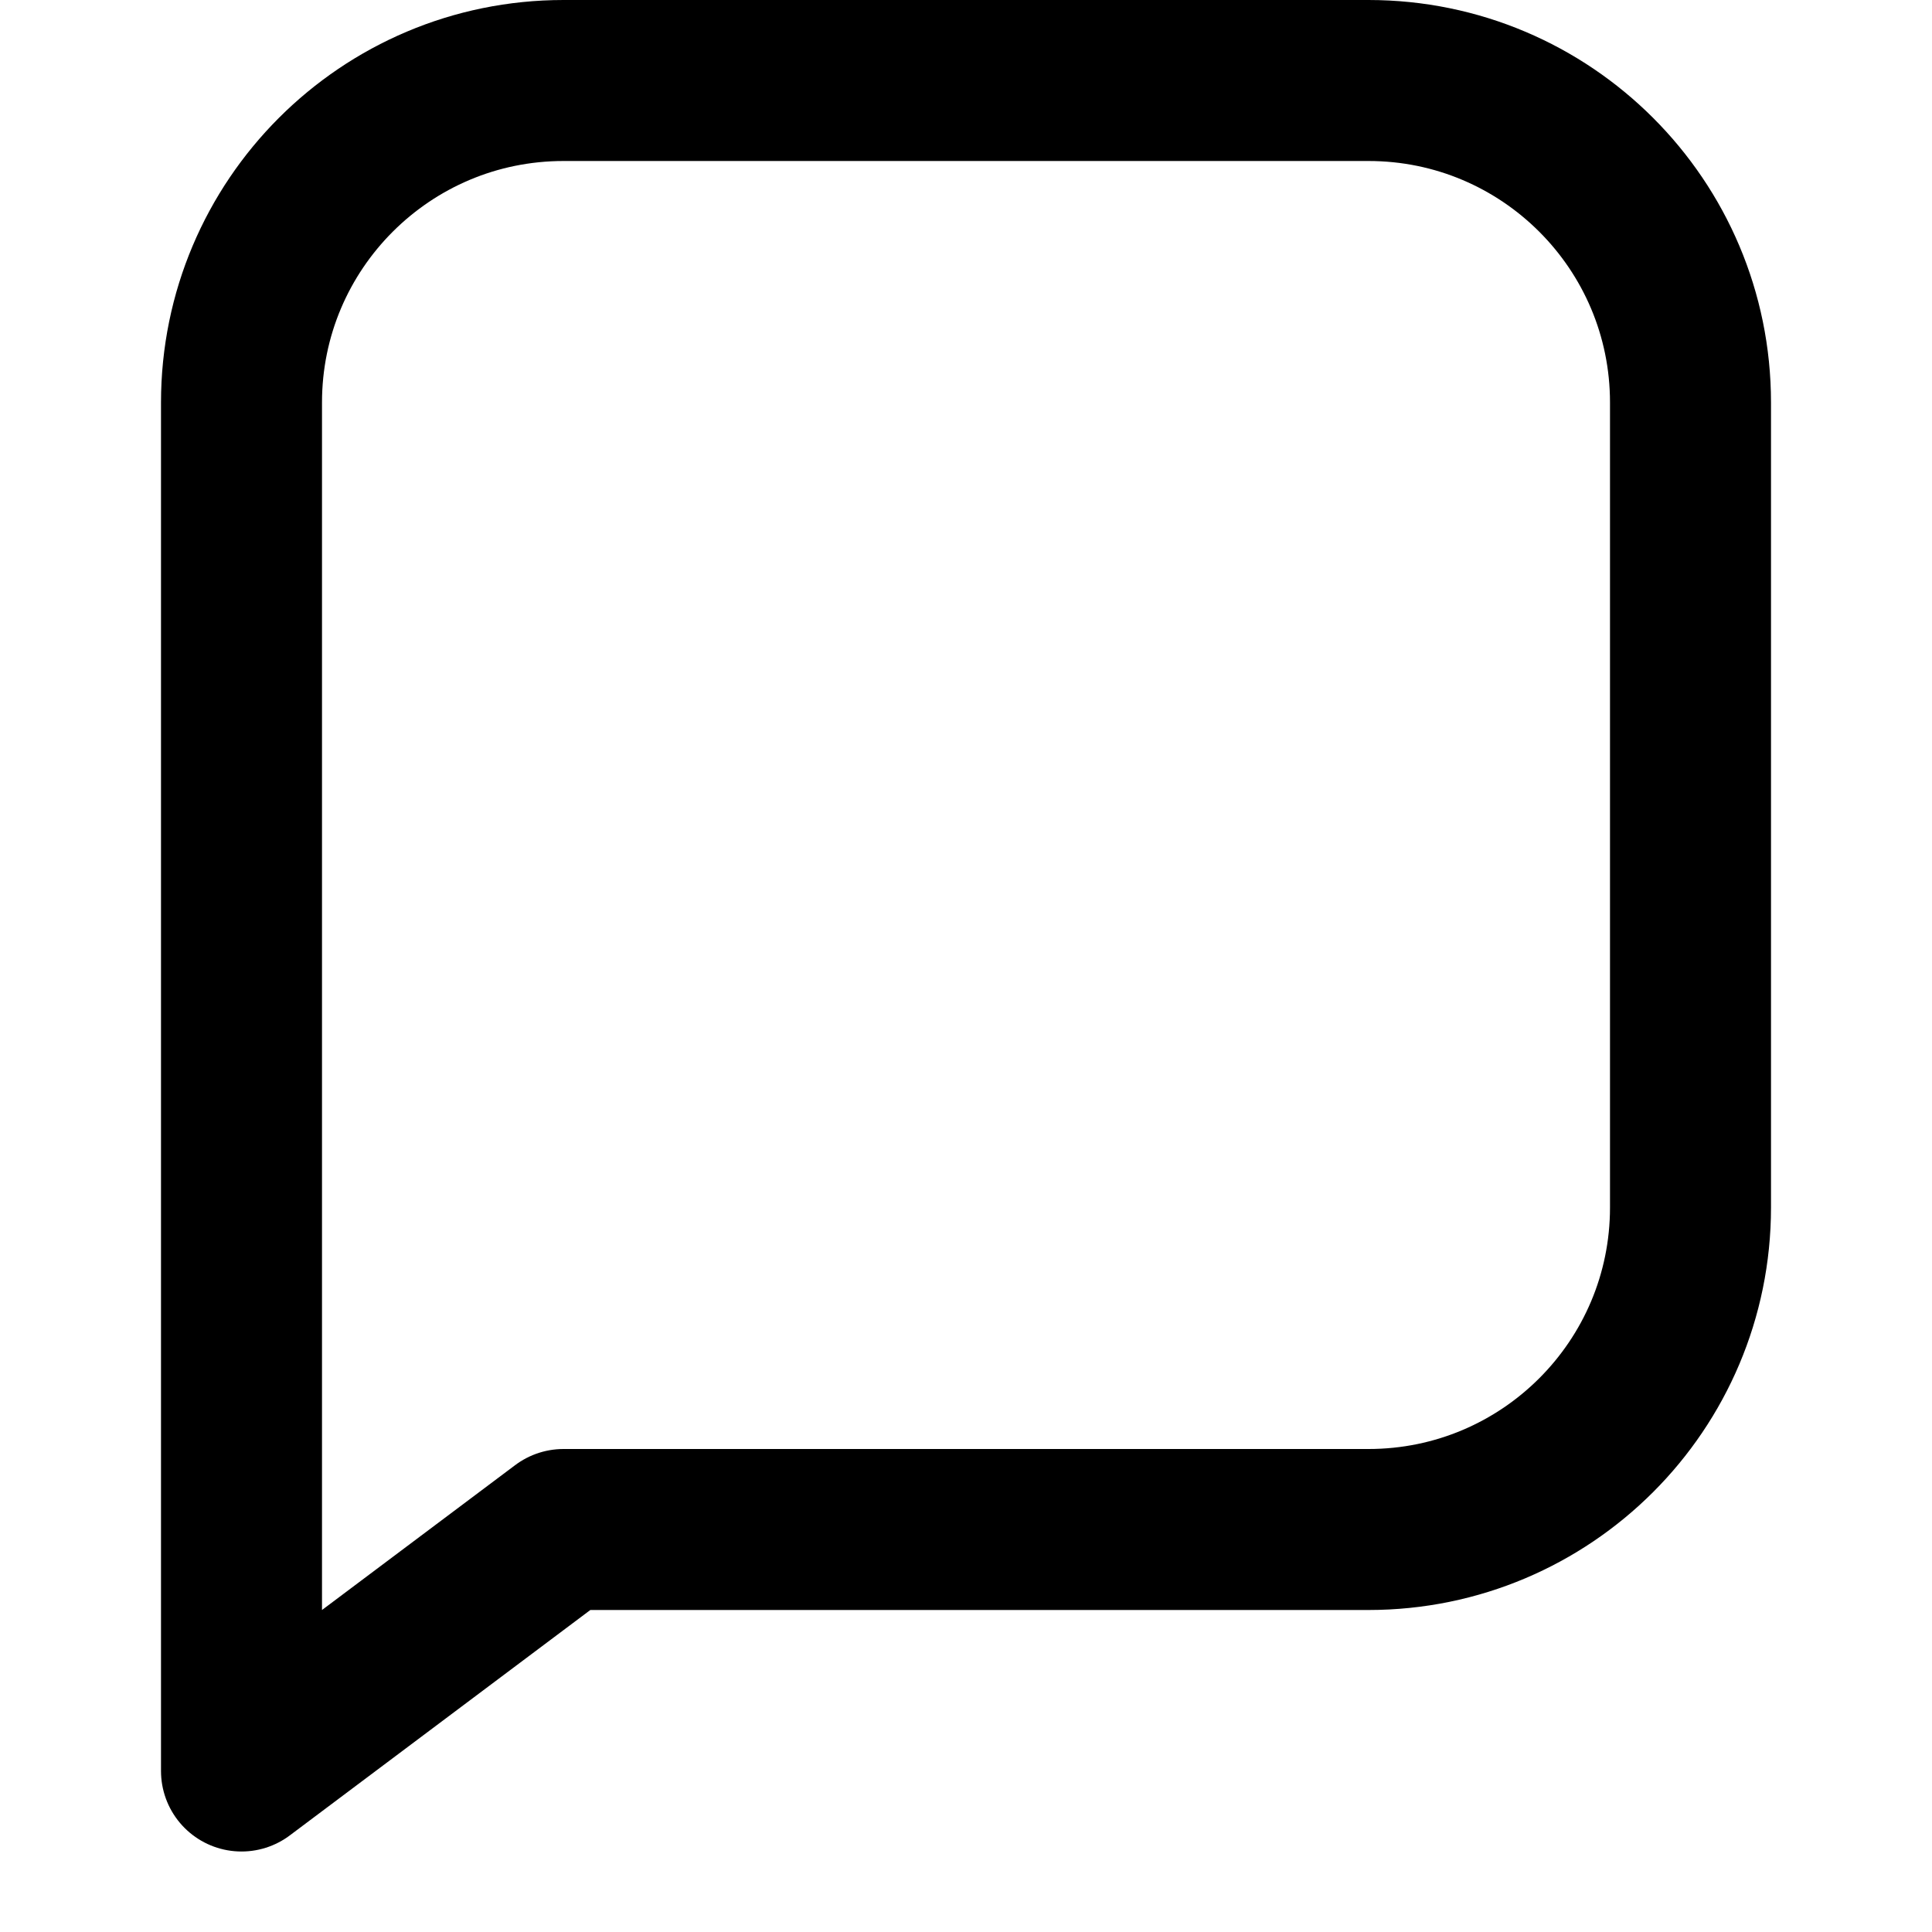
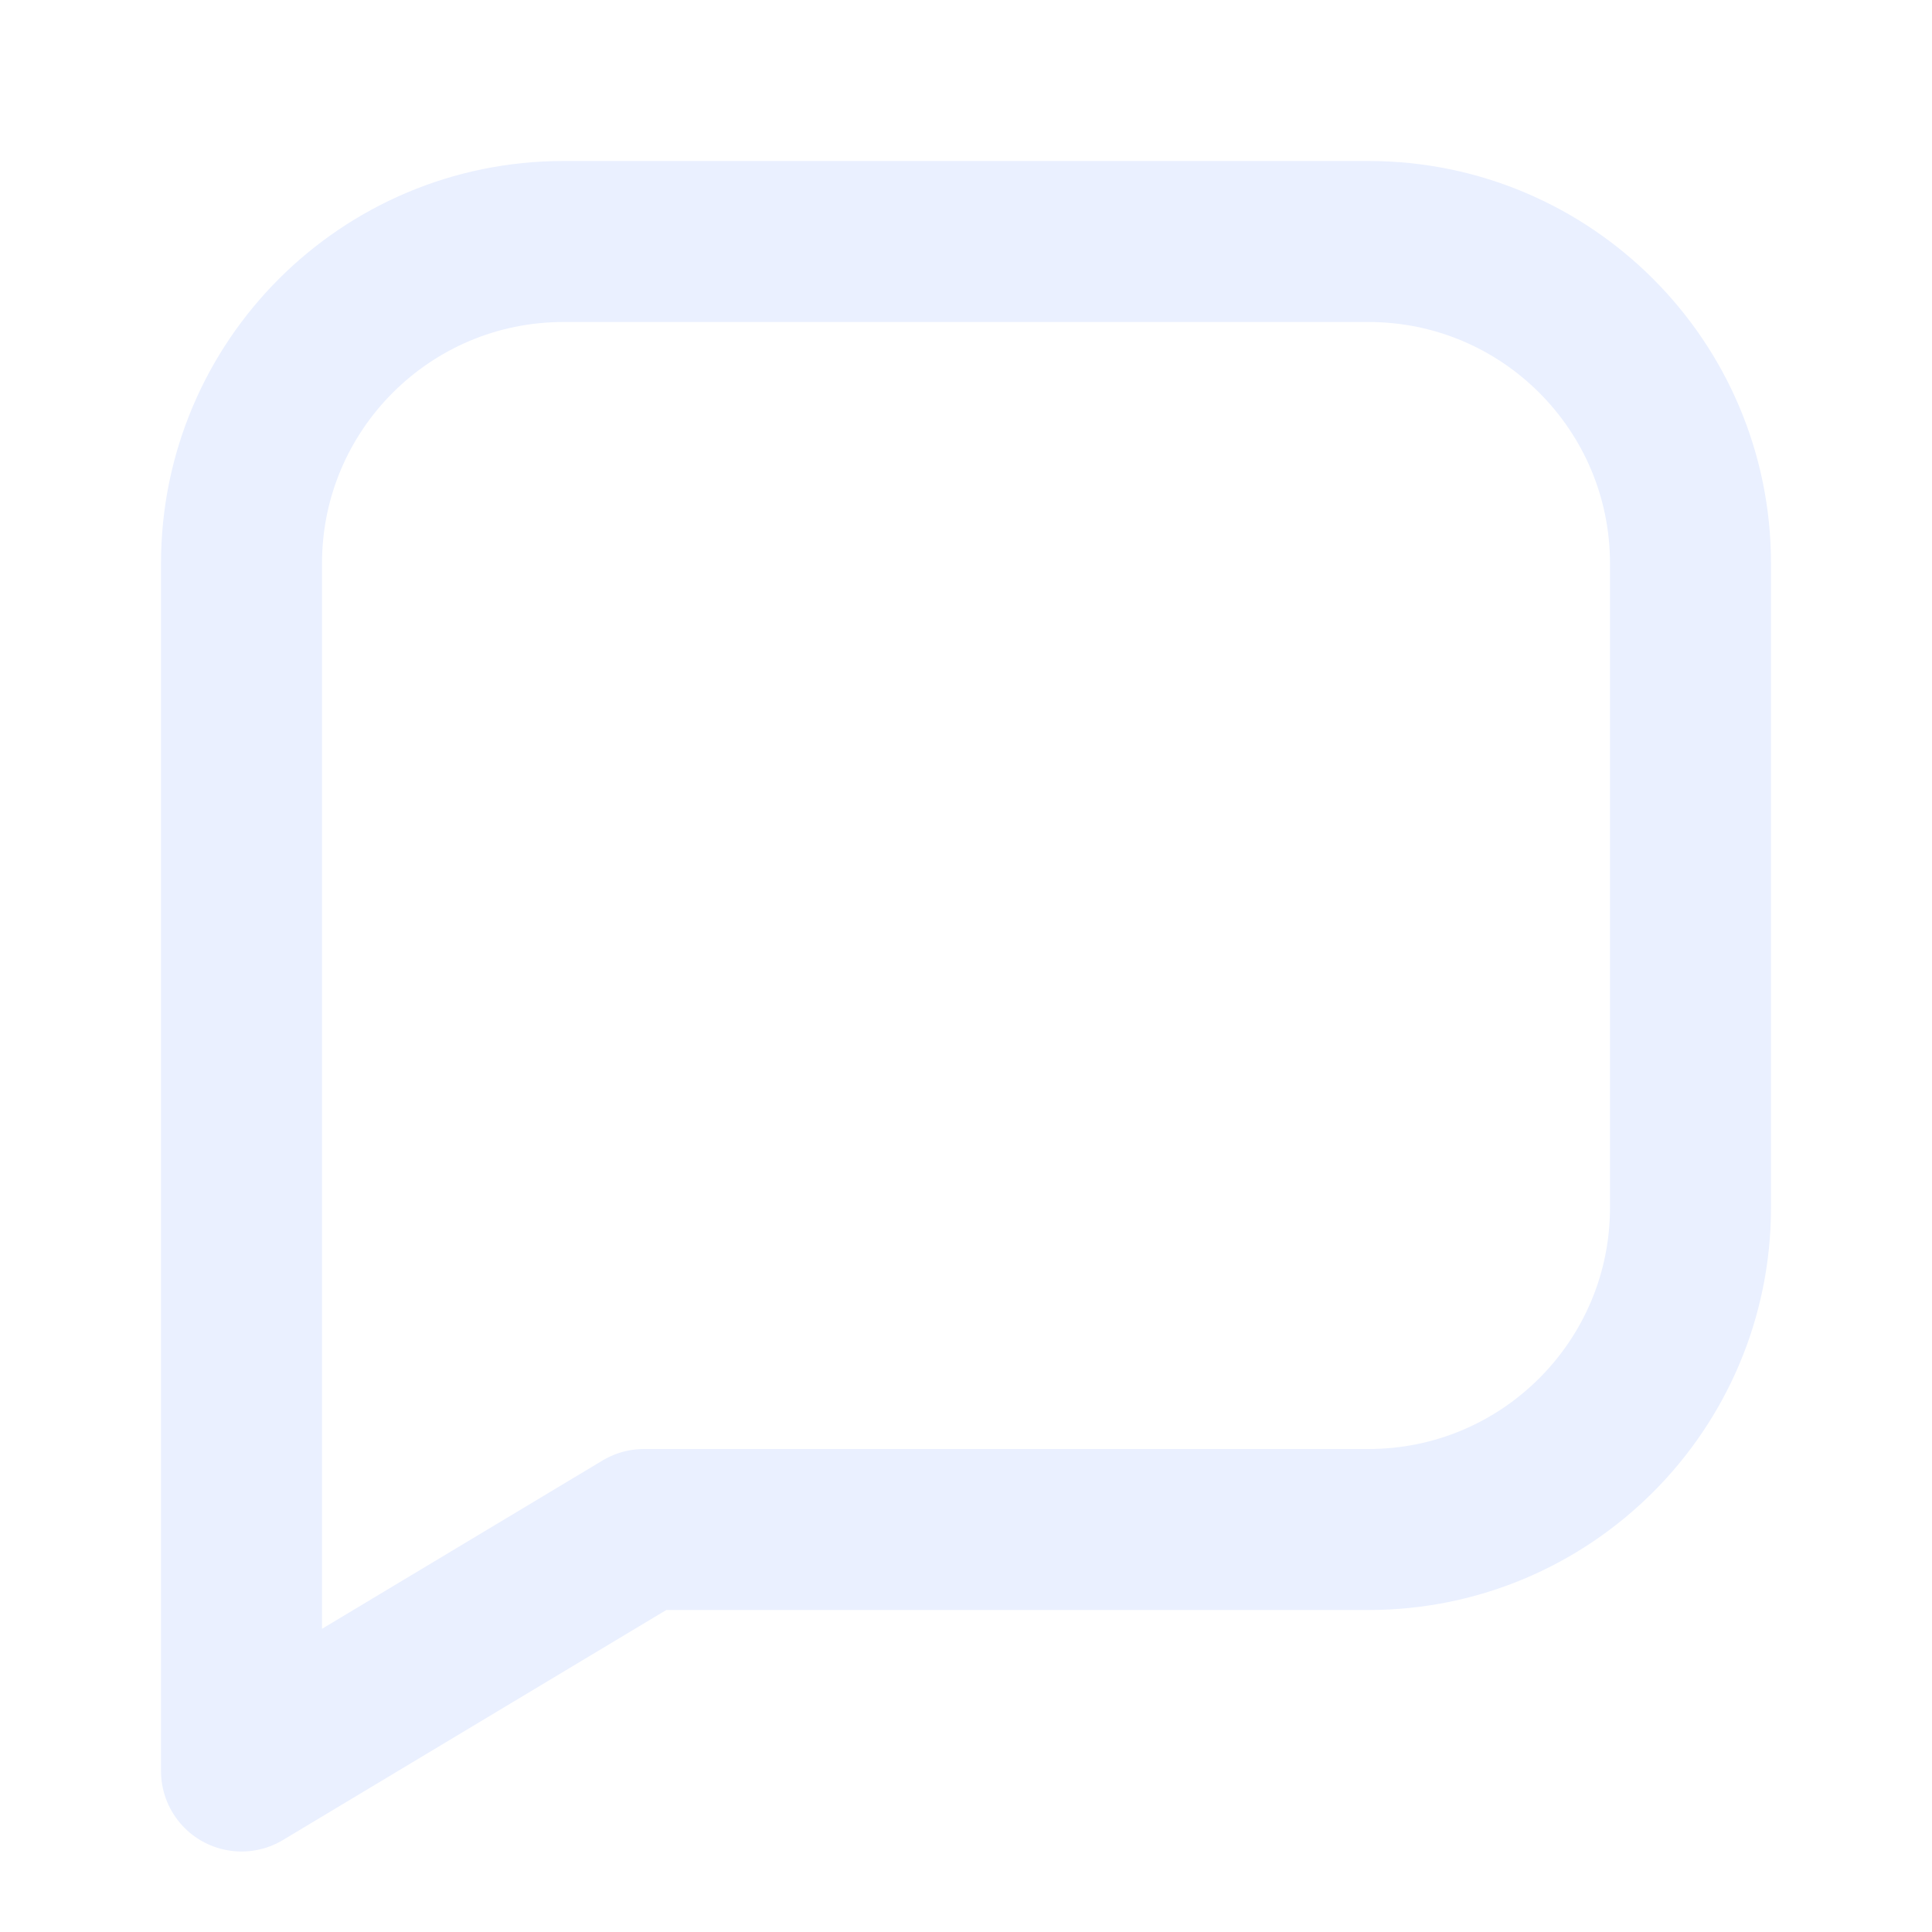
- <svg xmlns="http://www.w3.org/2000/svg" width="24" height="24" viewBox="0 0 24 24" fill="none" stroke="currentColor" stroke-width="2" stroke-linecap="round" stroke-linejoin="round">
-   <path d="M21 15a4 4 0 0 1-4 4H7l-4 3V5a4 4 0 0 1 4-4h10a4 4 0 0 1 4 4z" />
+ <svg xmlns="http://www.w3.org/2000/svg" width="24" height="24" viewBox="0 0 24 24" fill="none" stroke="#eaf0ff" stroke-width="2" stroke-linecap="round" stroke-linejoin="round">
+   <path d="M21 15a4 4 0 0 1-4 4H8l-5 3V7a4 4 0 0 1 4-4h10a4 4 0 0 1 4 4z" />
</svg>
